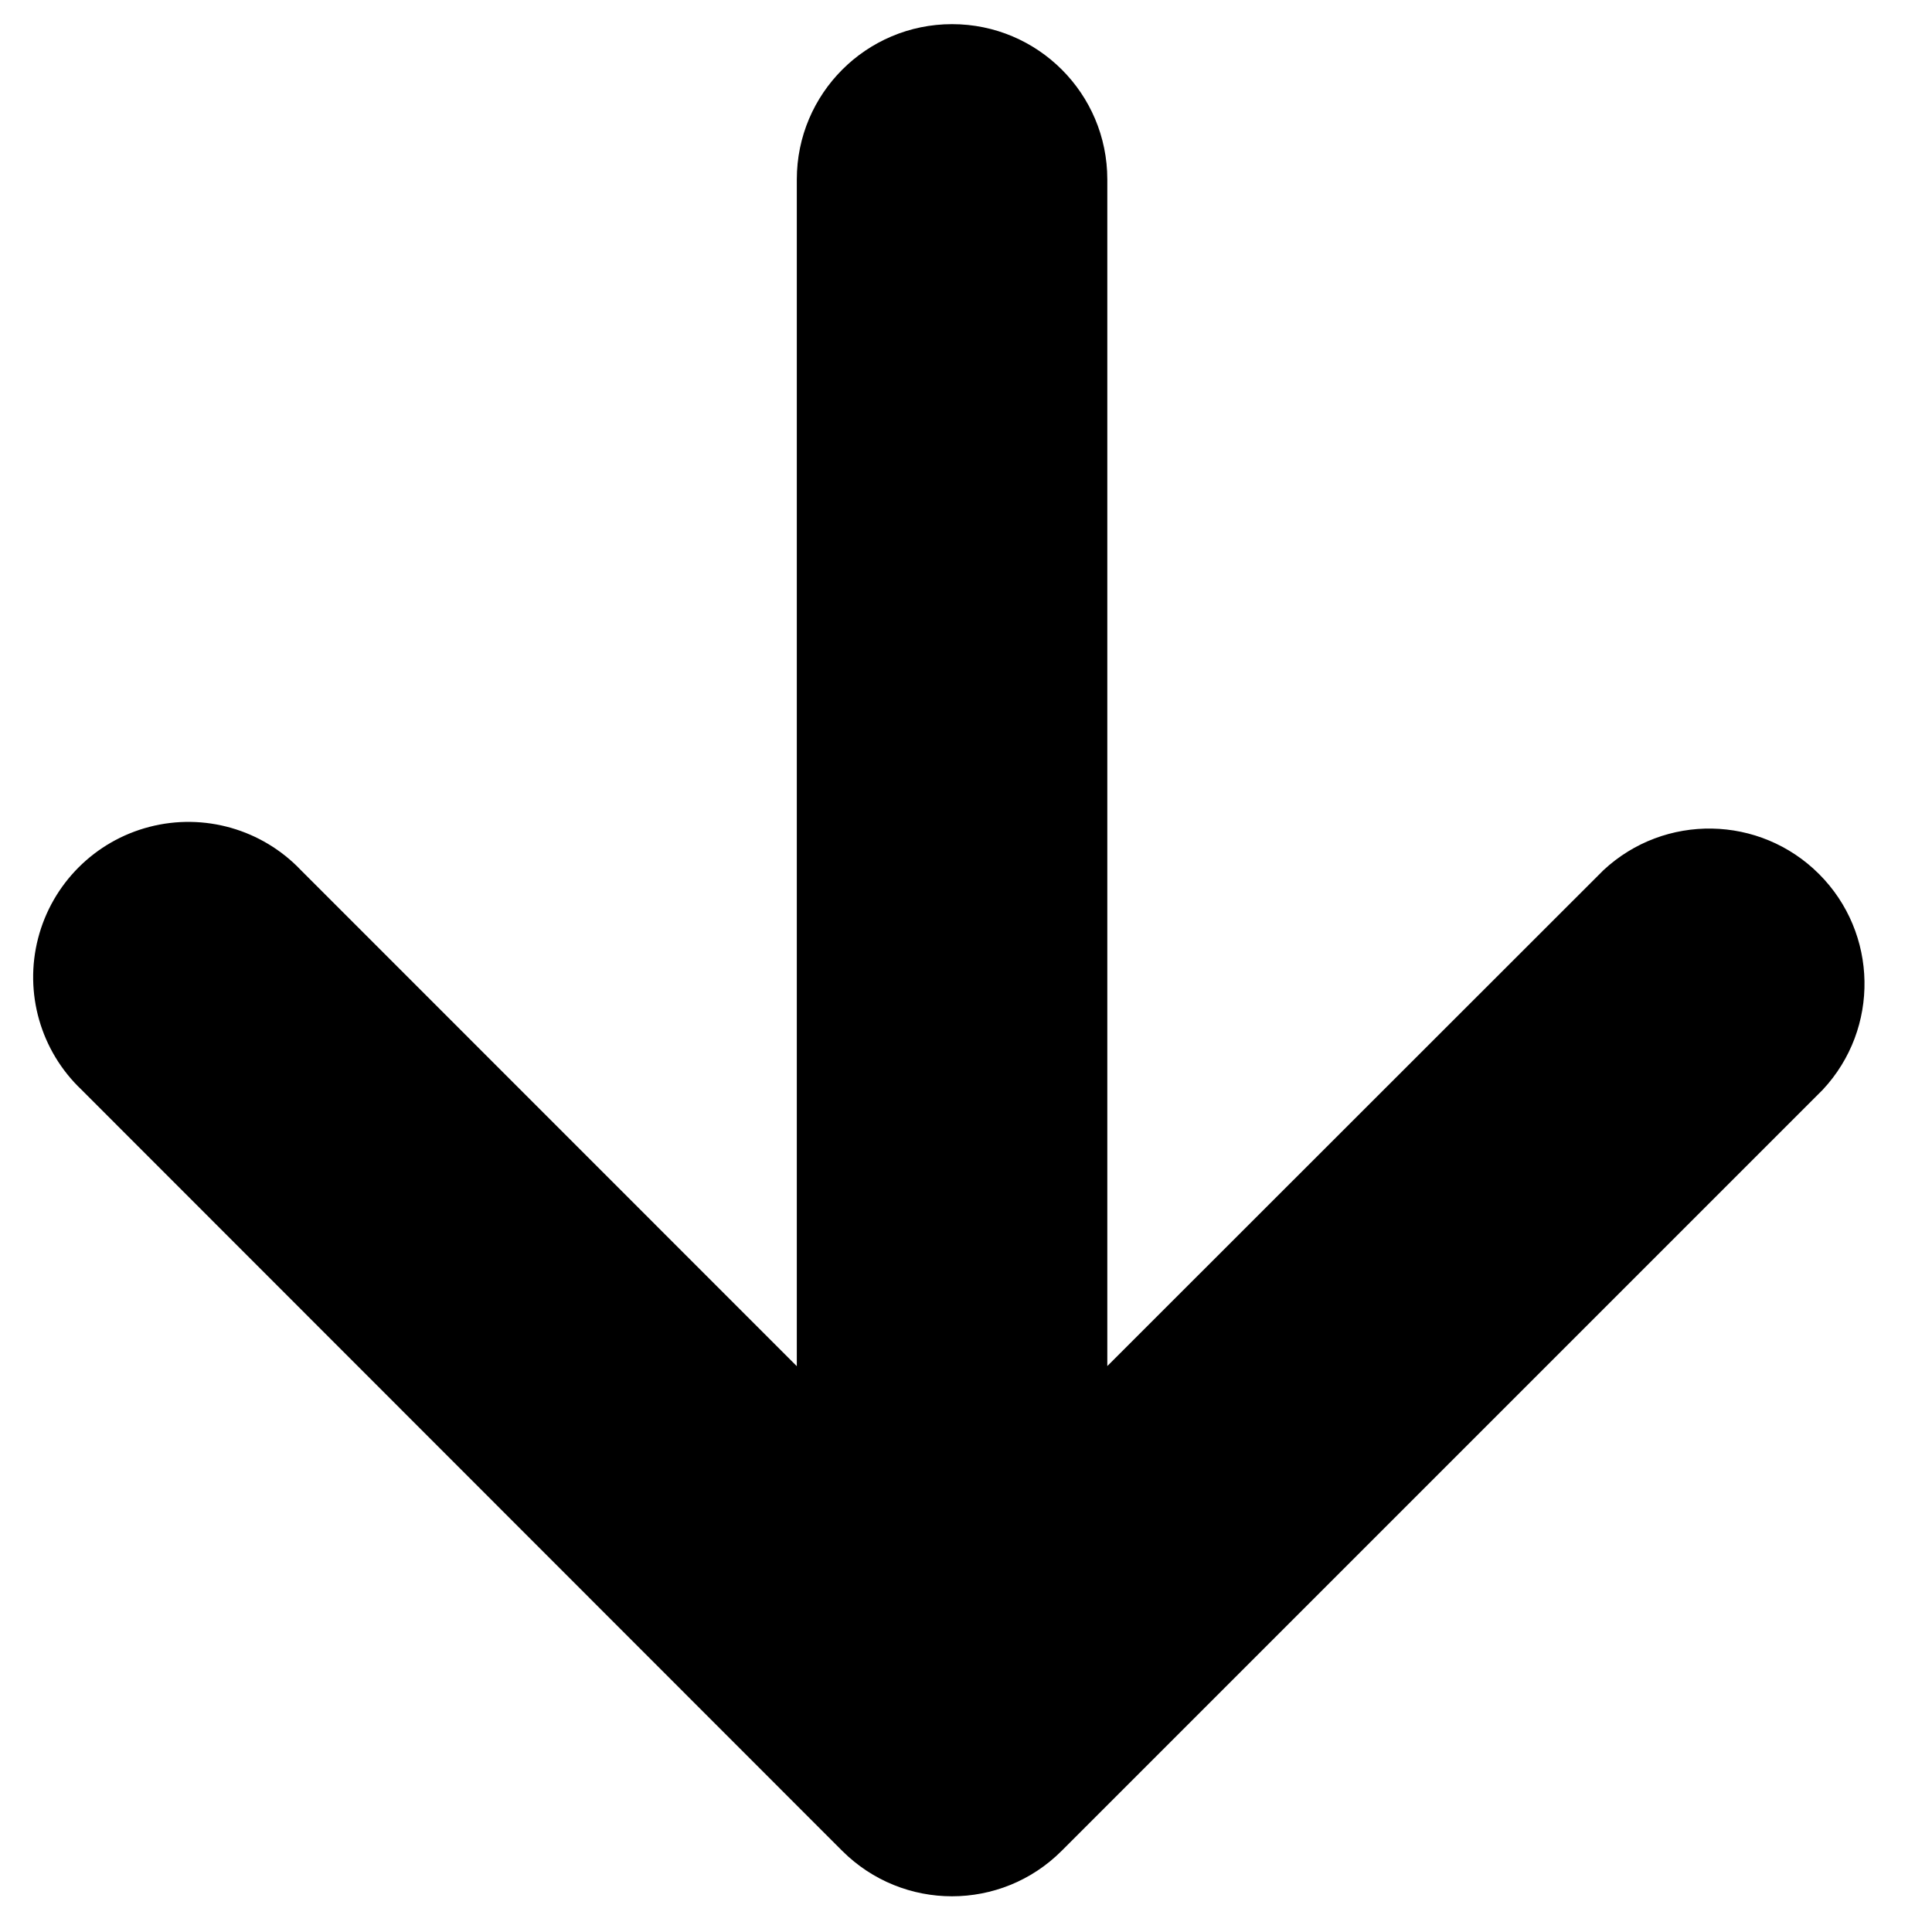
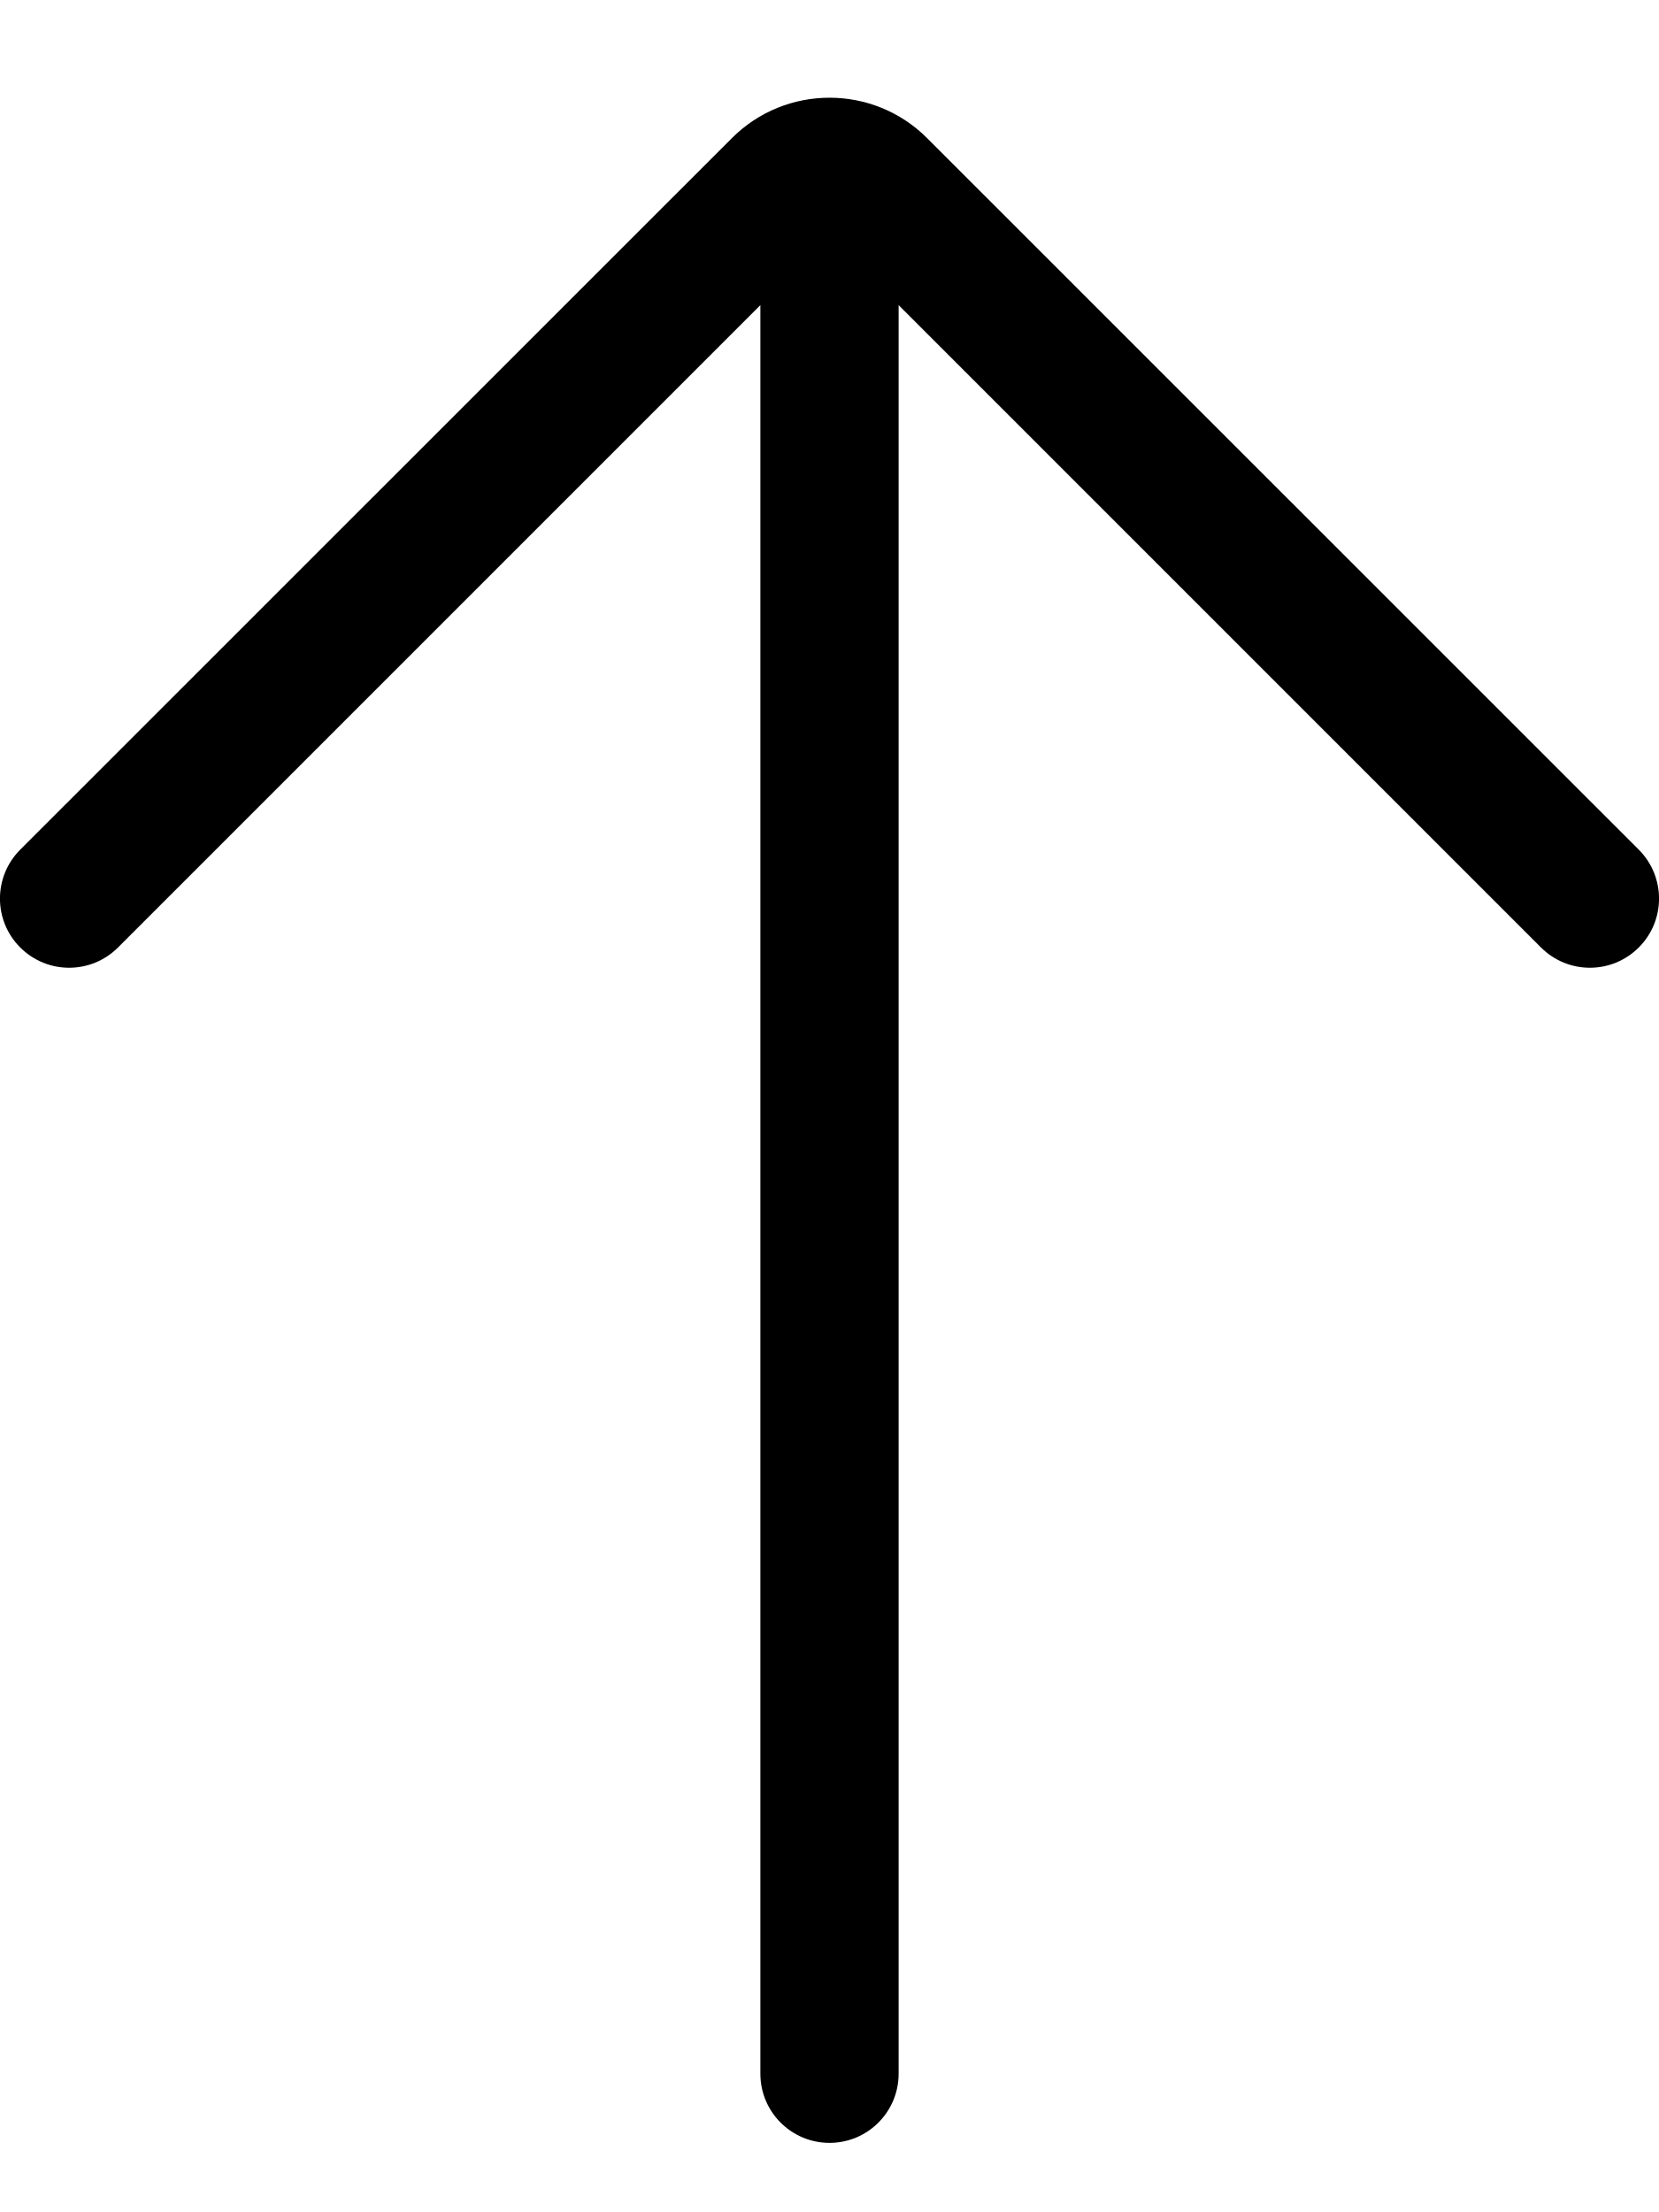
- <svg xmlns="http://www.w3.org/2000/svg" width="14" height="14" viewBox="0 0 14 14">
-   <path transform="matrix(1 0 0 -1 0 14)" d="M8.024 4.1v8.6a1.125 1.125 0 0 1-2.25 0V4.1L2.18 7.695A1.125 1.125 0 1 1 .59 6.104L6.103.588c.44-.439 1.151-.439 1.59 0l5.516 5.516a1.125 1.125 0 0 1-1.59 1.59L8.023 4.1z" />
+ <svg xmlns="http://www.w3.org/2000/svg" width="12" height="16" viewBox="0 0 12 16">
+   <path fill-rule="evenodd" clip-rule="evenodd" d="M6.707 1C6.317 0.609 5.683 0.609 5.293 1L0.146 6.146C-0.049 6.342 -0.049 6.658 0.146 6.853C0.342 7.049 0.658 7.049 0.854 6.853L5.5 2.207V15C5.5 15.276 5.724 15.5 6 15.5C6.276 15.5 6.5 15.276 6.5 15V2.207L11.146 6.853C11.342 7.049 11.658 7.049 11.854 6.853C12.049 6.658 12.049 6.342 11.854 6.146L6.707 1Z" />
</svg>
